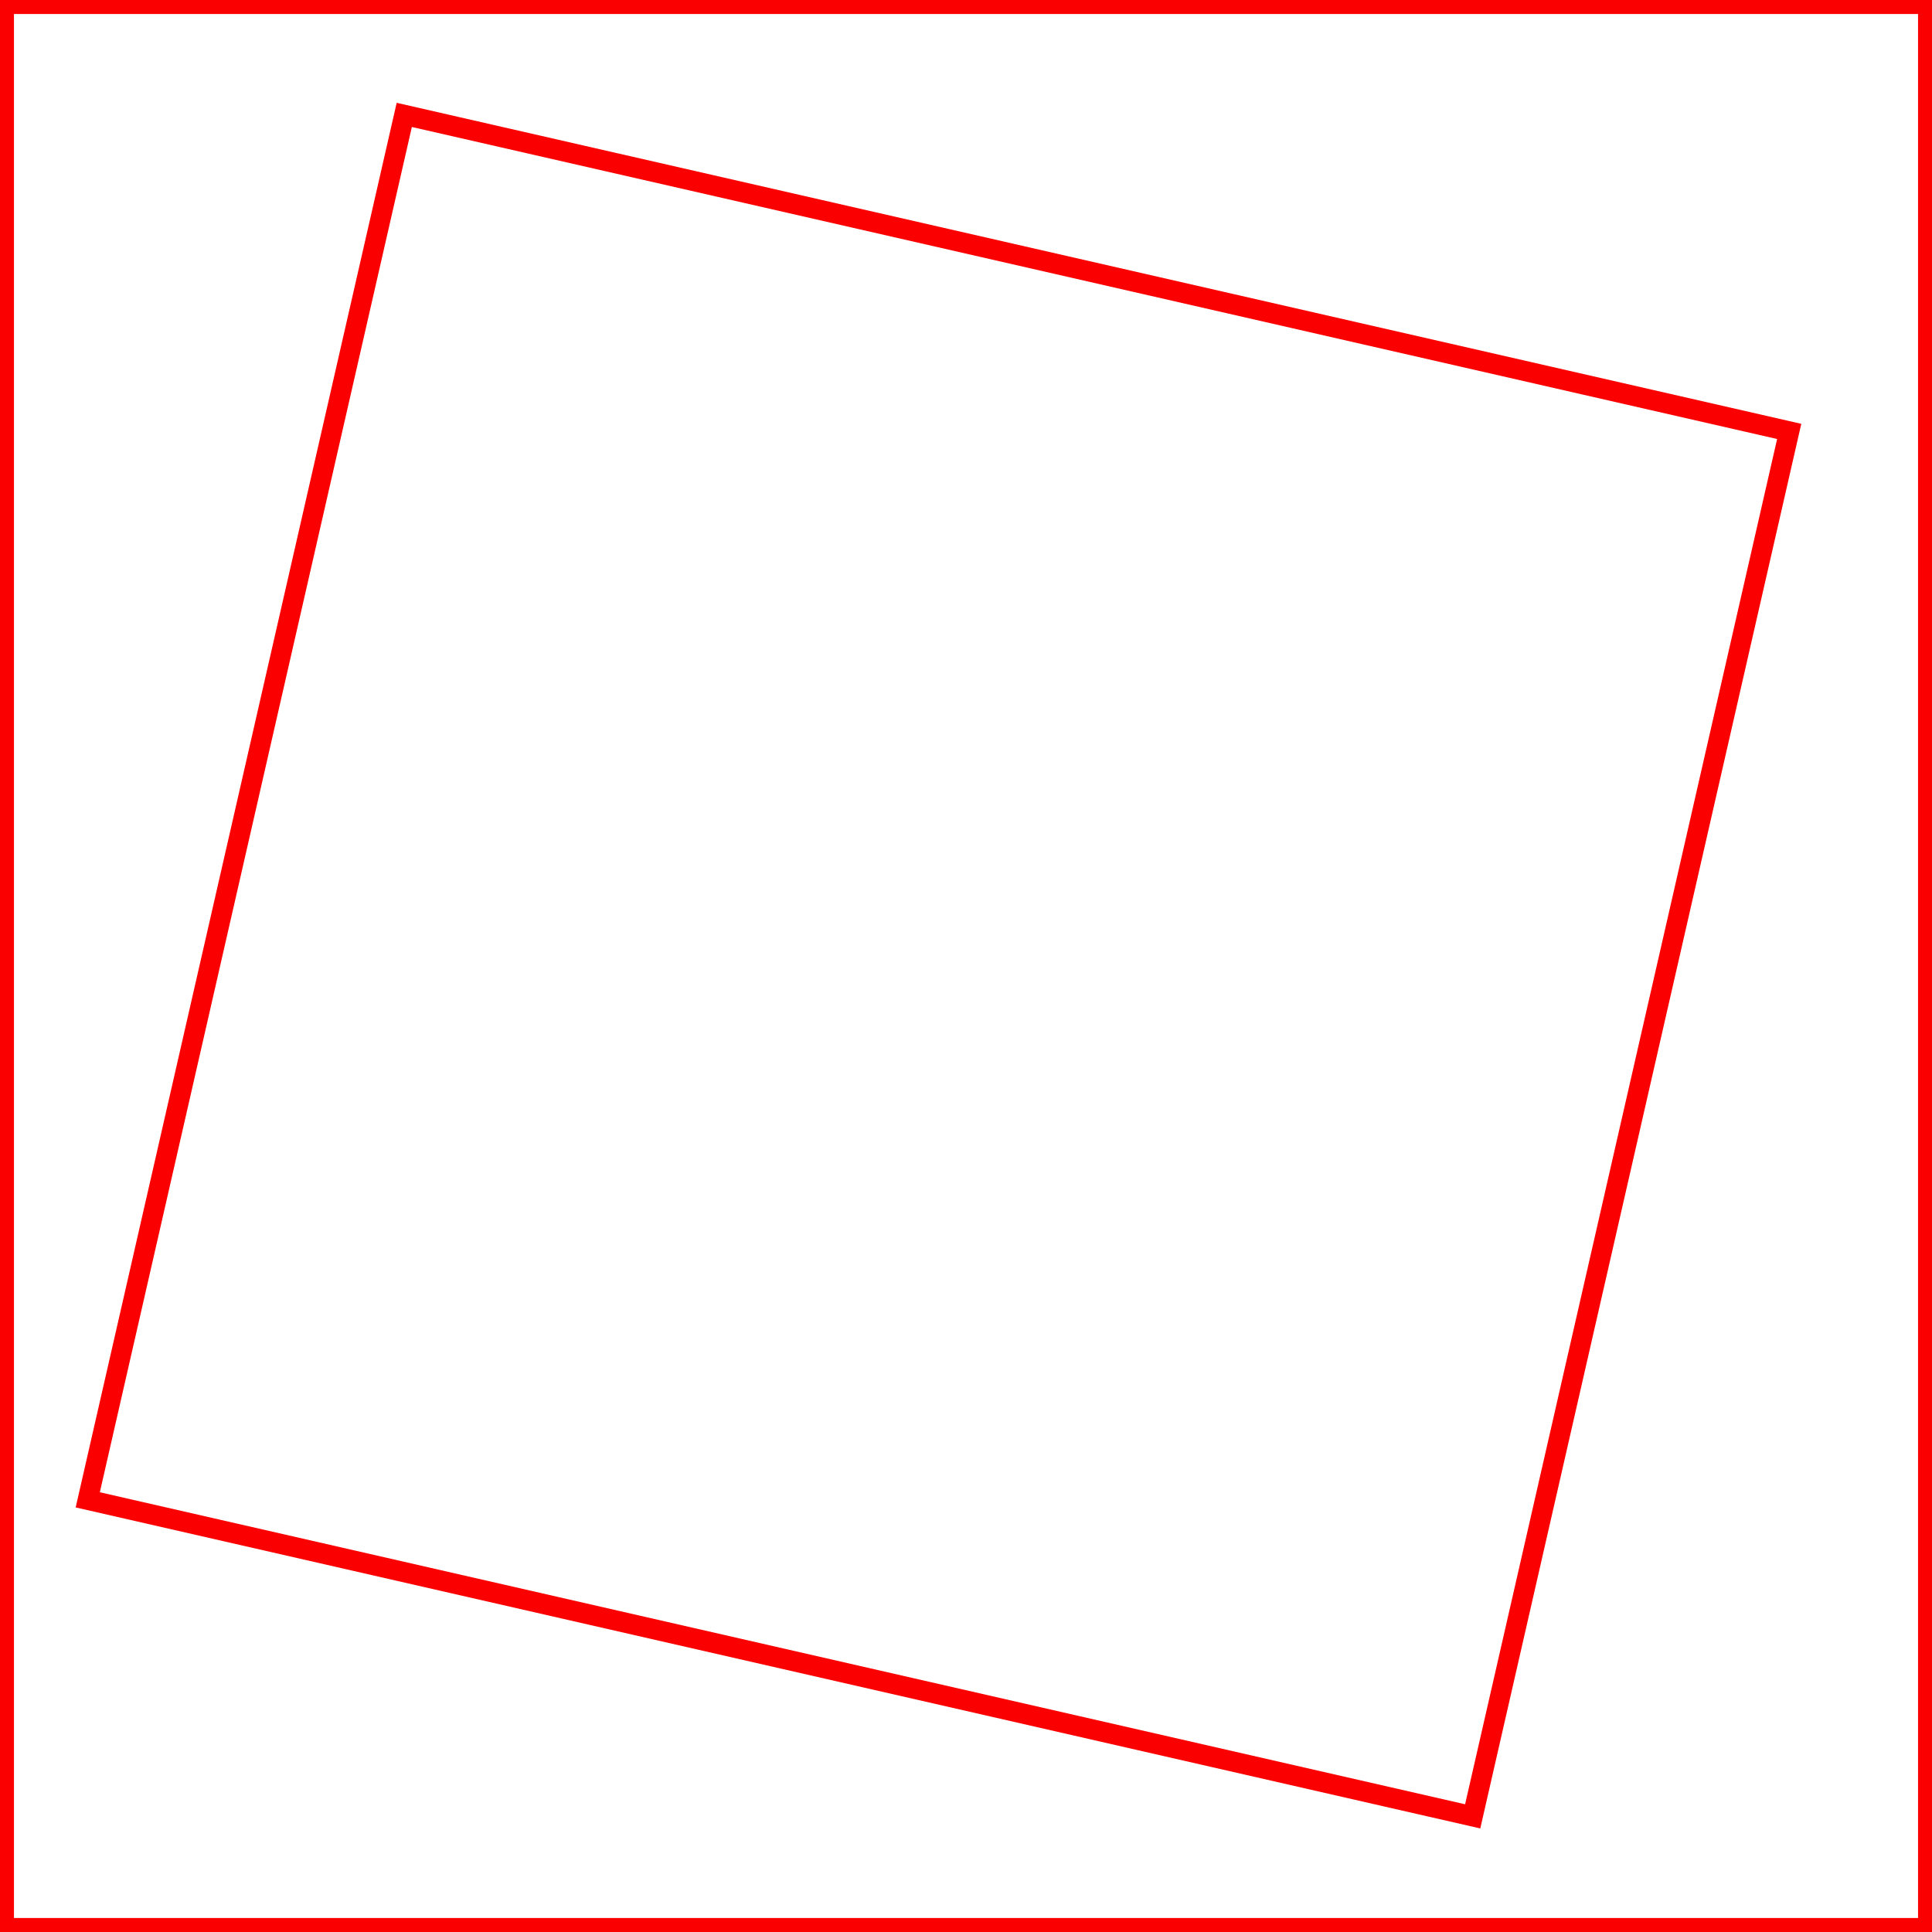
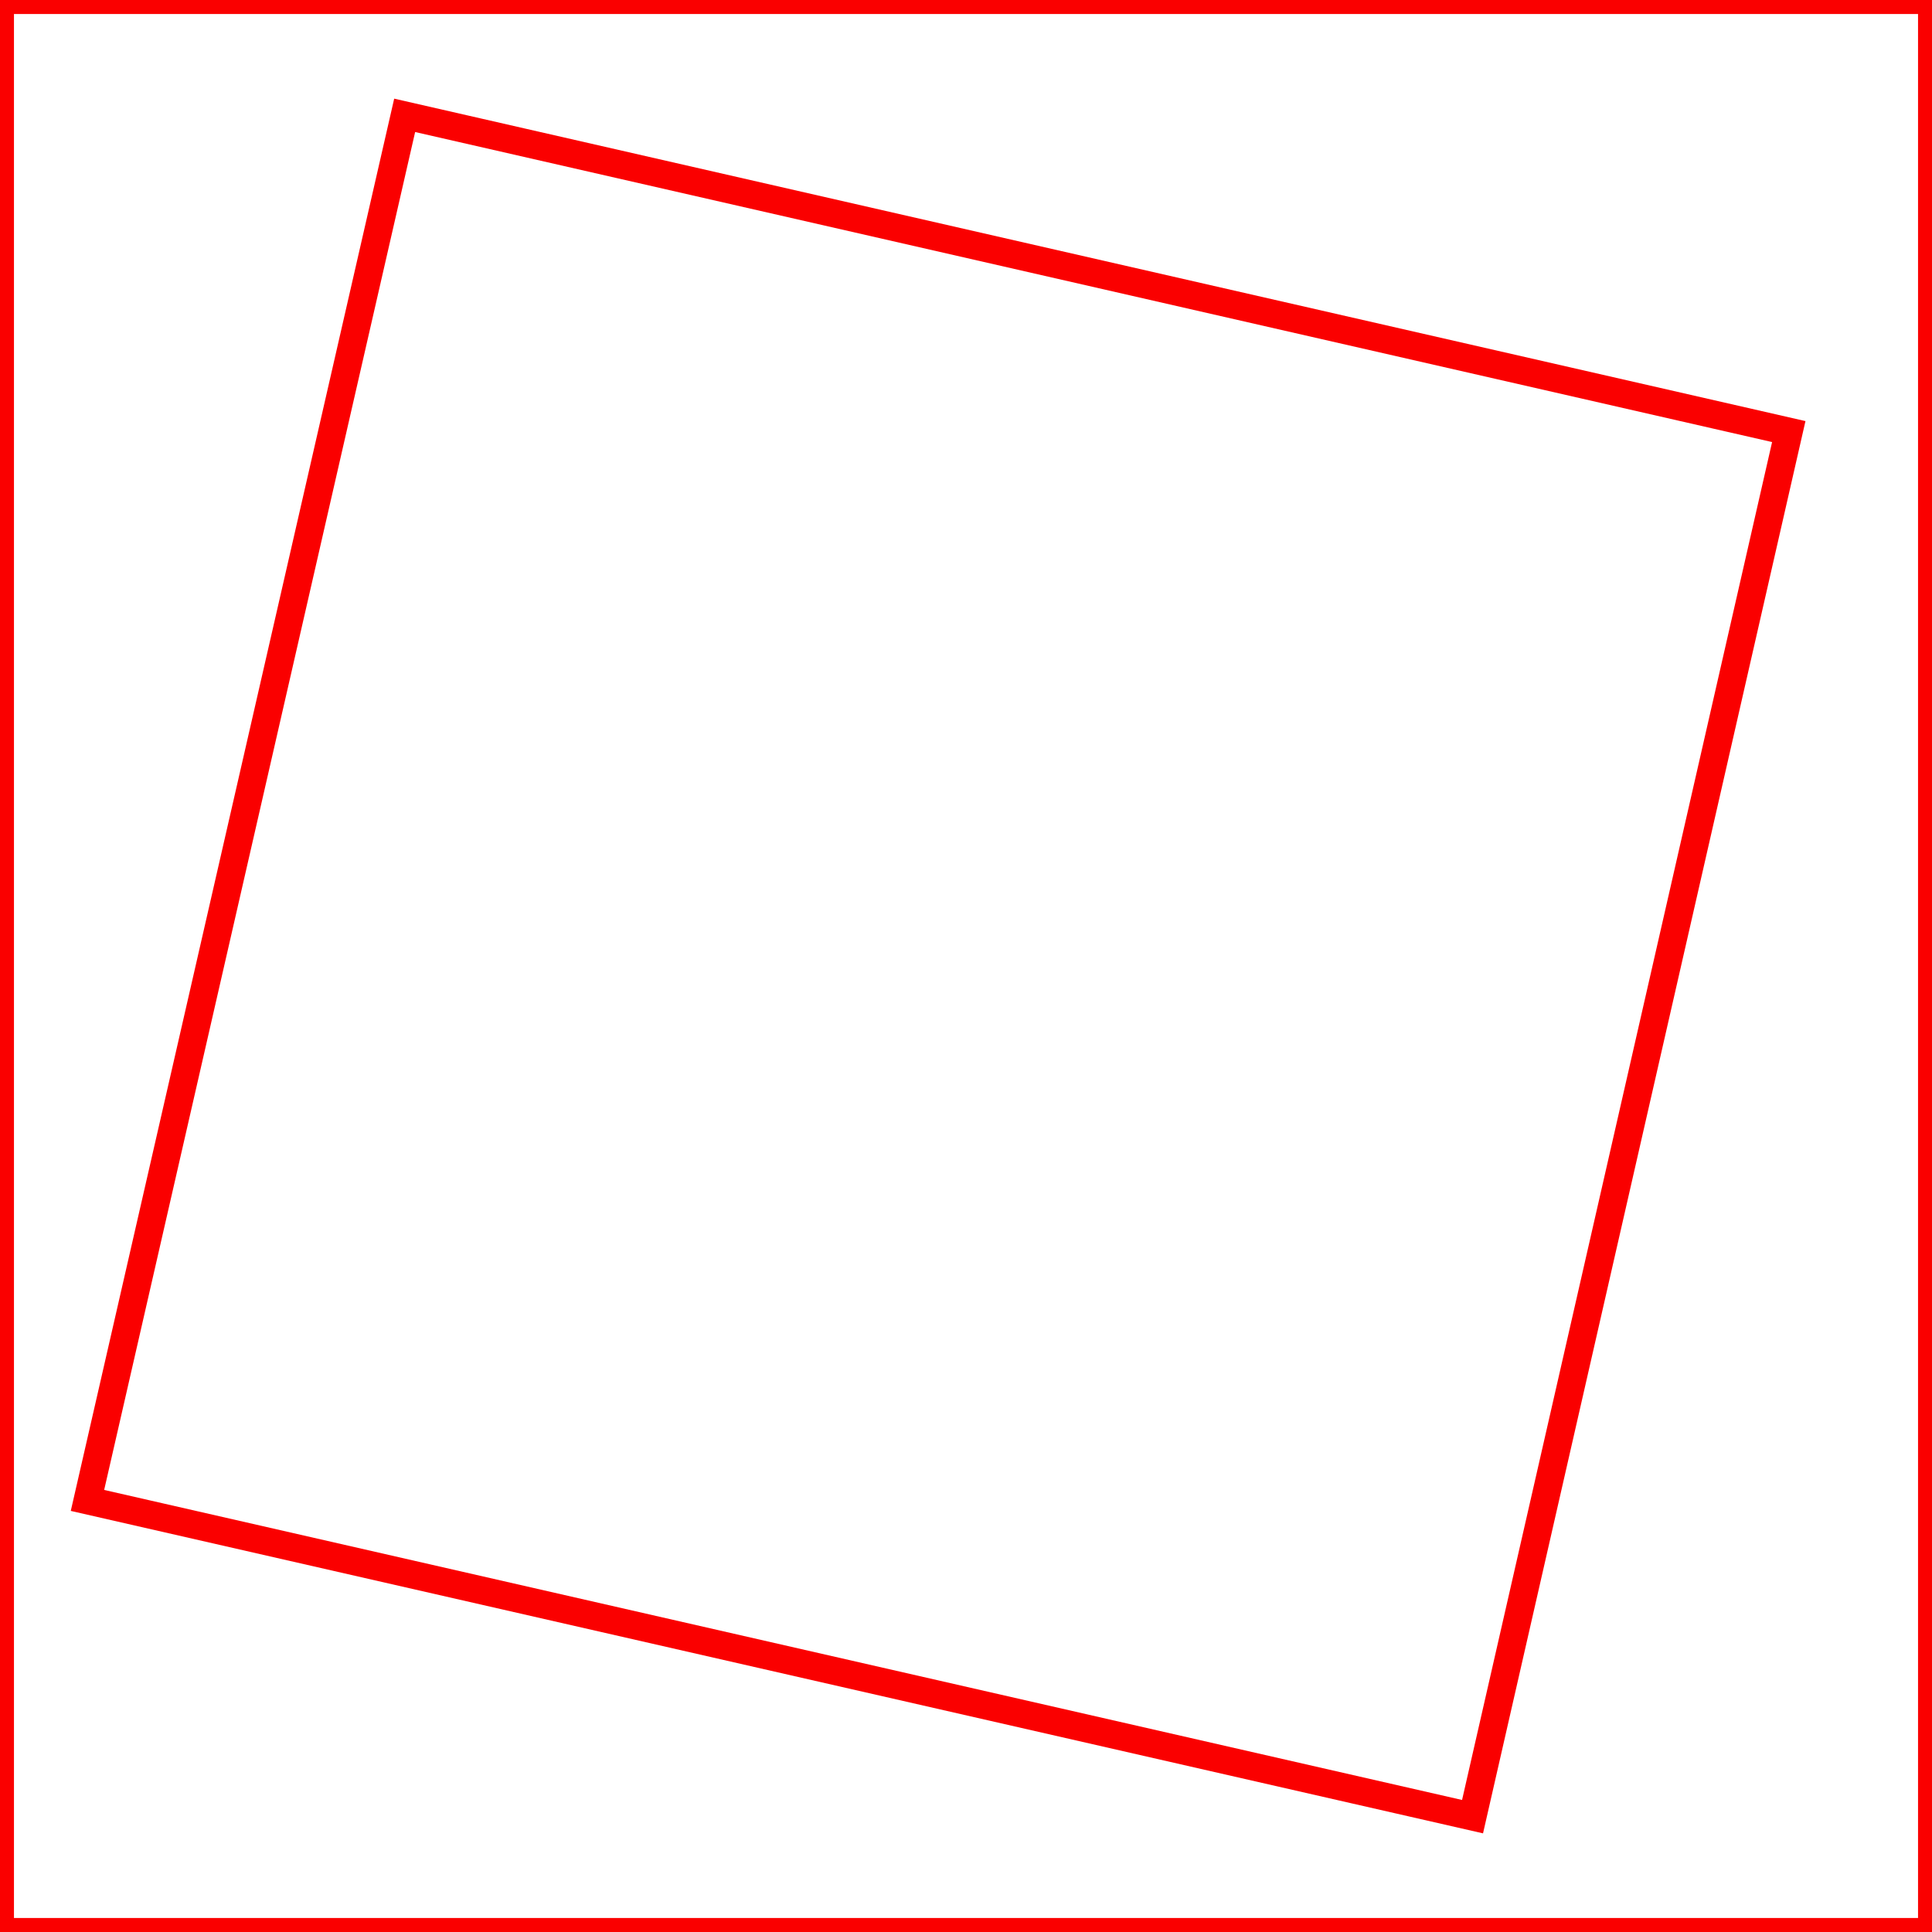
<svg xmlns="http://www.w3.org/2000/svg" width="201mm" height="201mm" viewBox="-1 -1 2.01 2.01" version="1.1" id="svg5">
  <defs id="defs2" />
  <g id="layer1" transform="translate(0.005,0.005)">
    <path id="rect445" style="fill:none;stroke:#fa0000;stroke-width:0.029;stroke-linecap:round;stroke-miterlimit:3.1;paint-order:fill markers stroke" d="M -1.005,-1.005 H 1.005 V 1.005 H -1.005 Z" />
    <g id="g1041">
-       <path id="rect445-3" style="fill:none;stroke:#fa0000;stroke-width:0.021;stroke-linecap:round;stroke-miterlimit:3.1;paint-order:fill markers stroke" transform="rotate(12.8733)" d="M -0.767,-0.733 H 0.711 V 0.745 H -0.767 Z" />
      <path id="rect445-6" style="fill:none;stroke:#fa0000;stroke-width:0.029;stroke-linecap:round;stroke-miterlimit:3.1;paint-order:fill markers stroke" d="M -1.005,-1.005 H 1.005 V 1.005 H -1.005 Z" />
+       <path style="fill:none;stroke:#fa0000;stroke-width:0.029;stroke-linecap:round;stroke-miterlimit:3.1;paint-order:fill markers stroke" d="M -0.584,-0.885 0.856,-0.556 0.527,0.885 -0.914,0.556 Z" id="path462" />
    </g>
  </g>
</svg>
